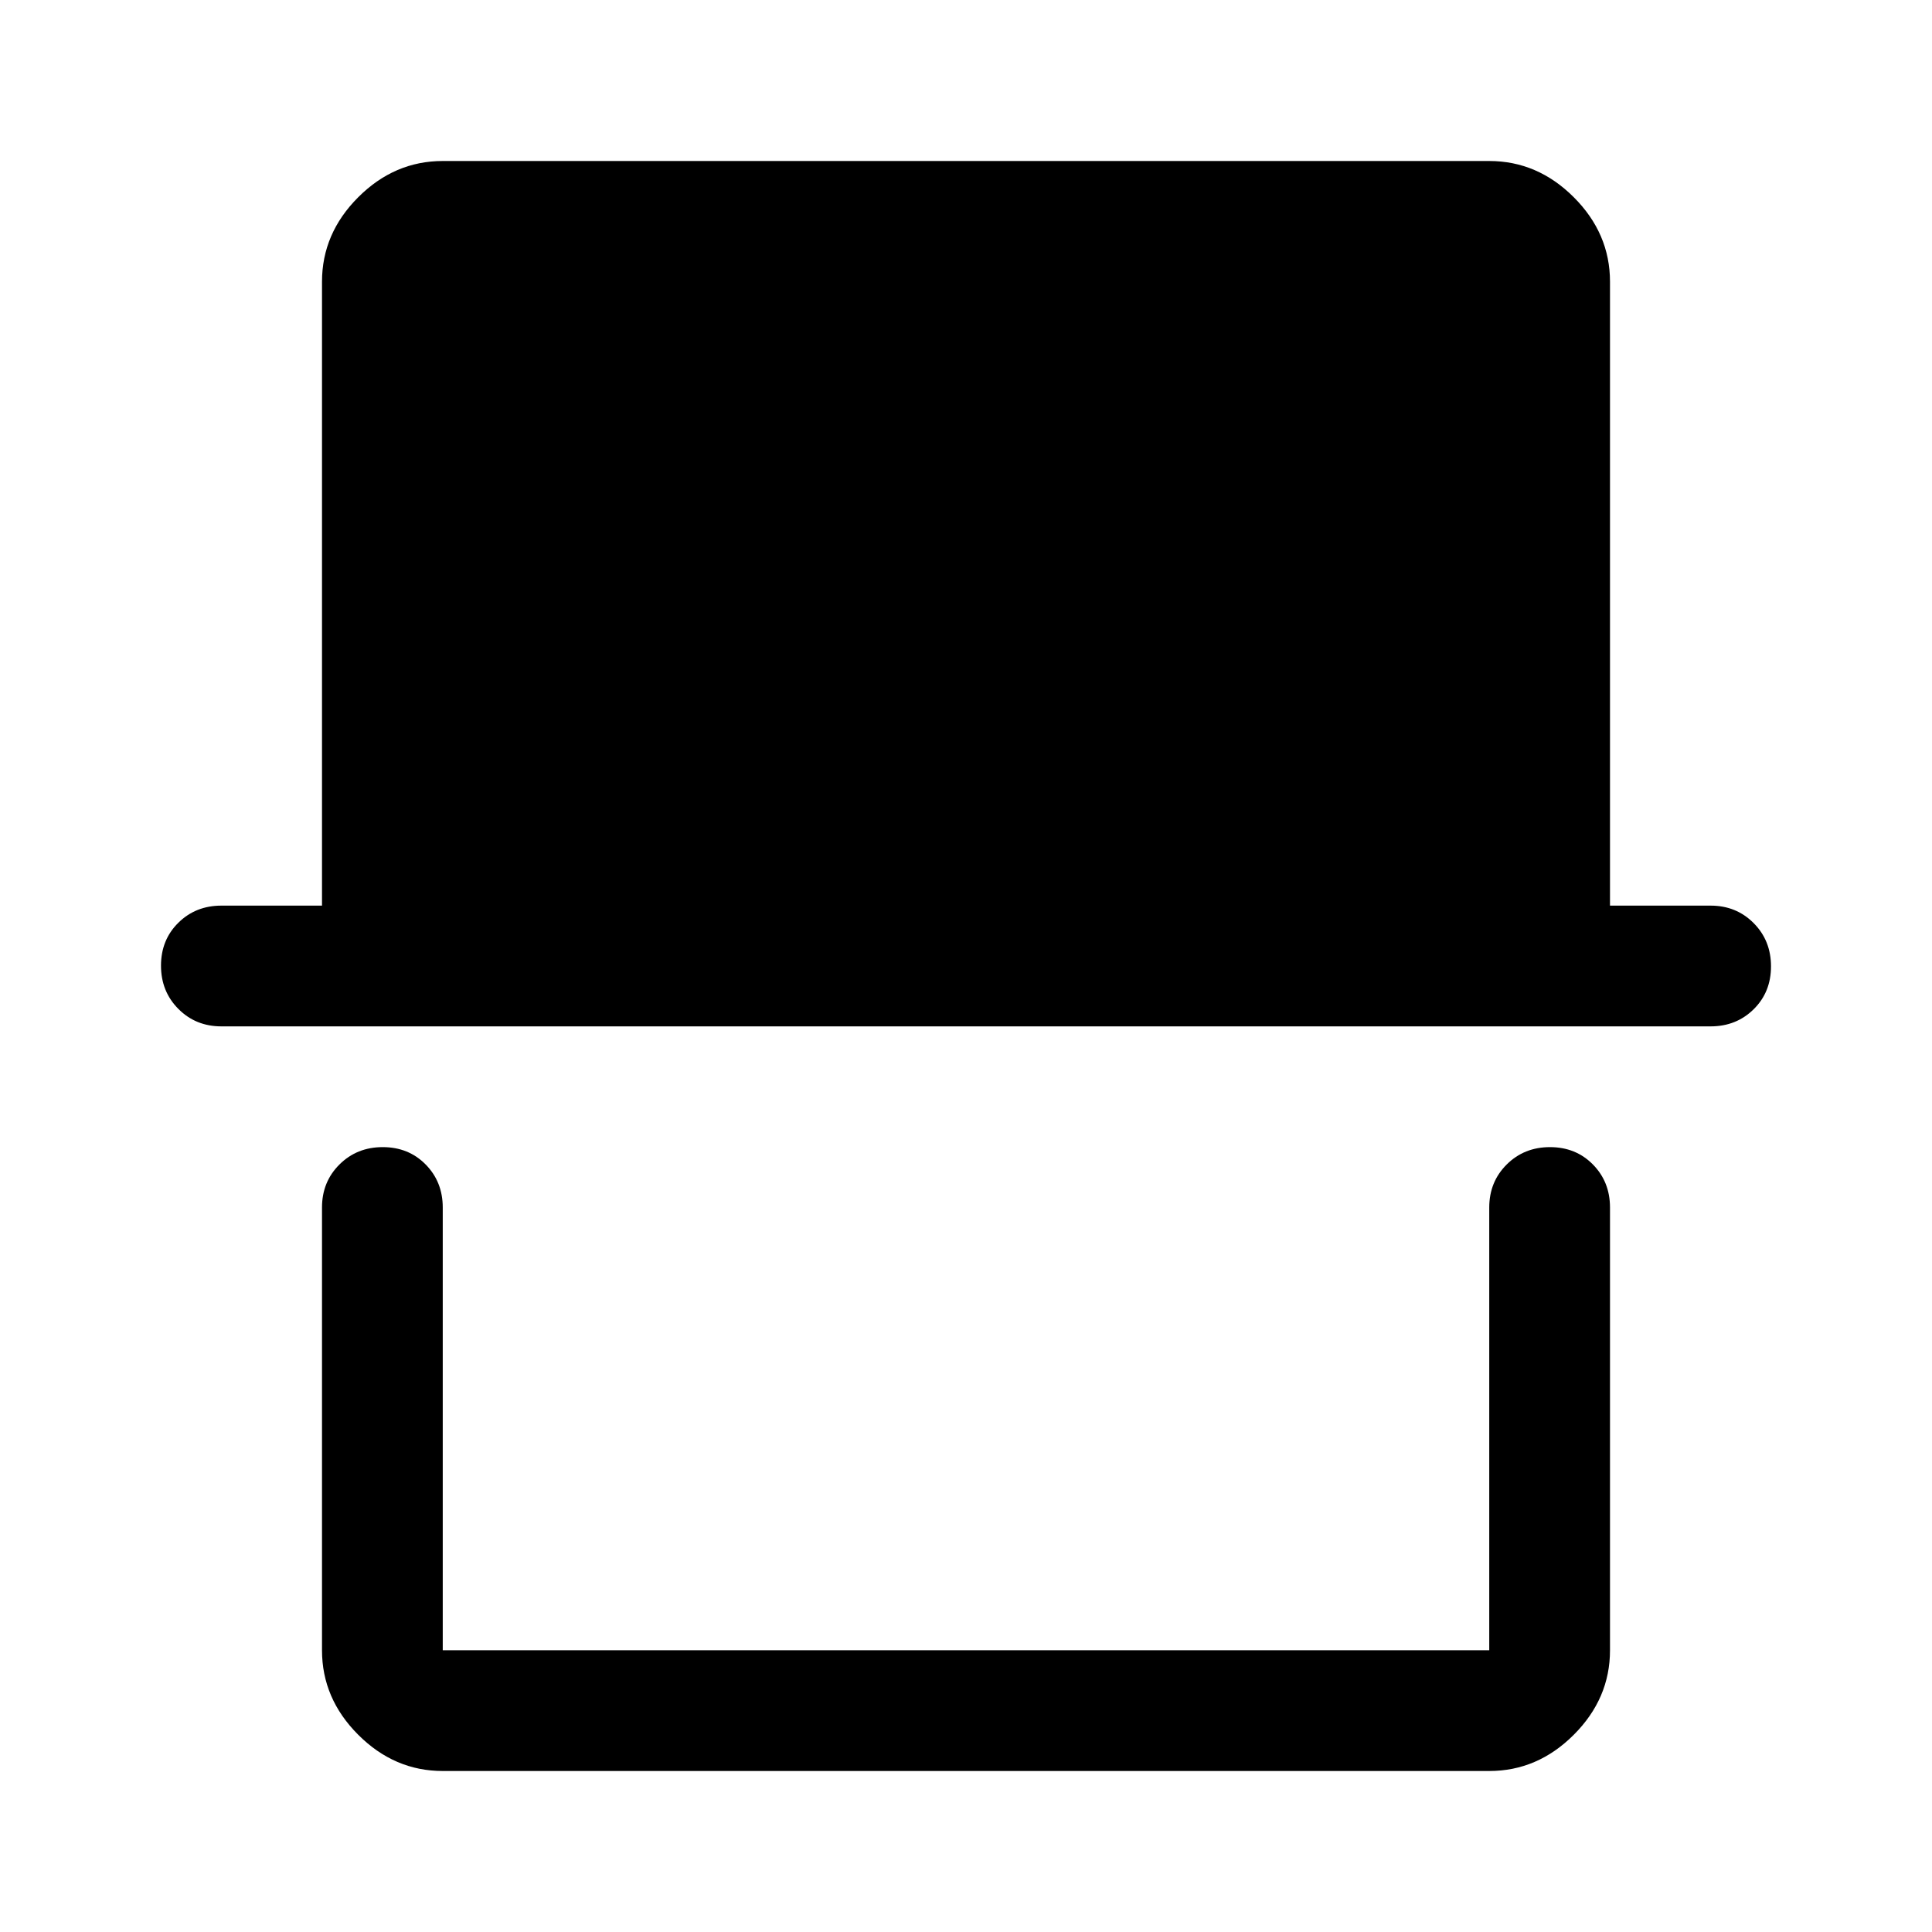
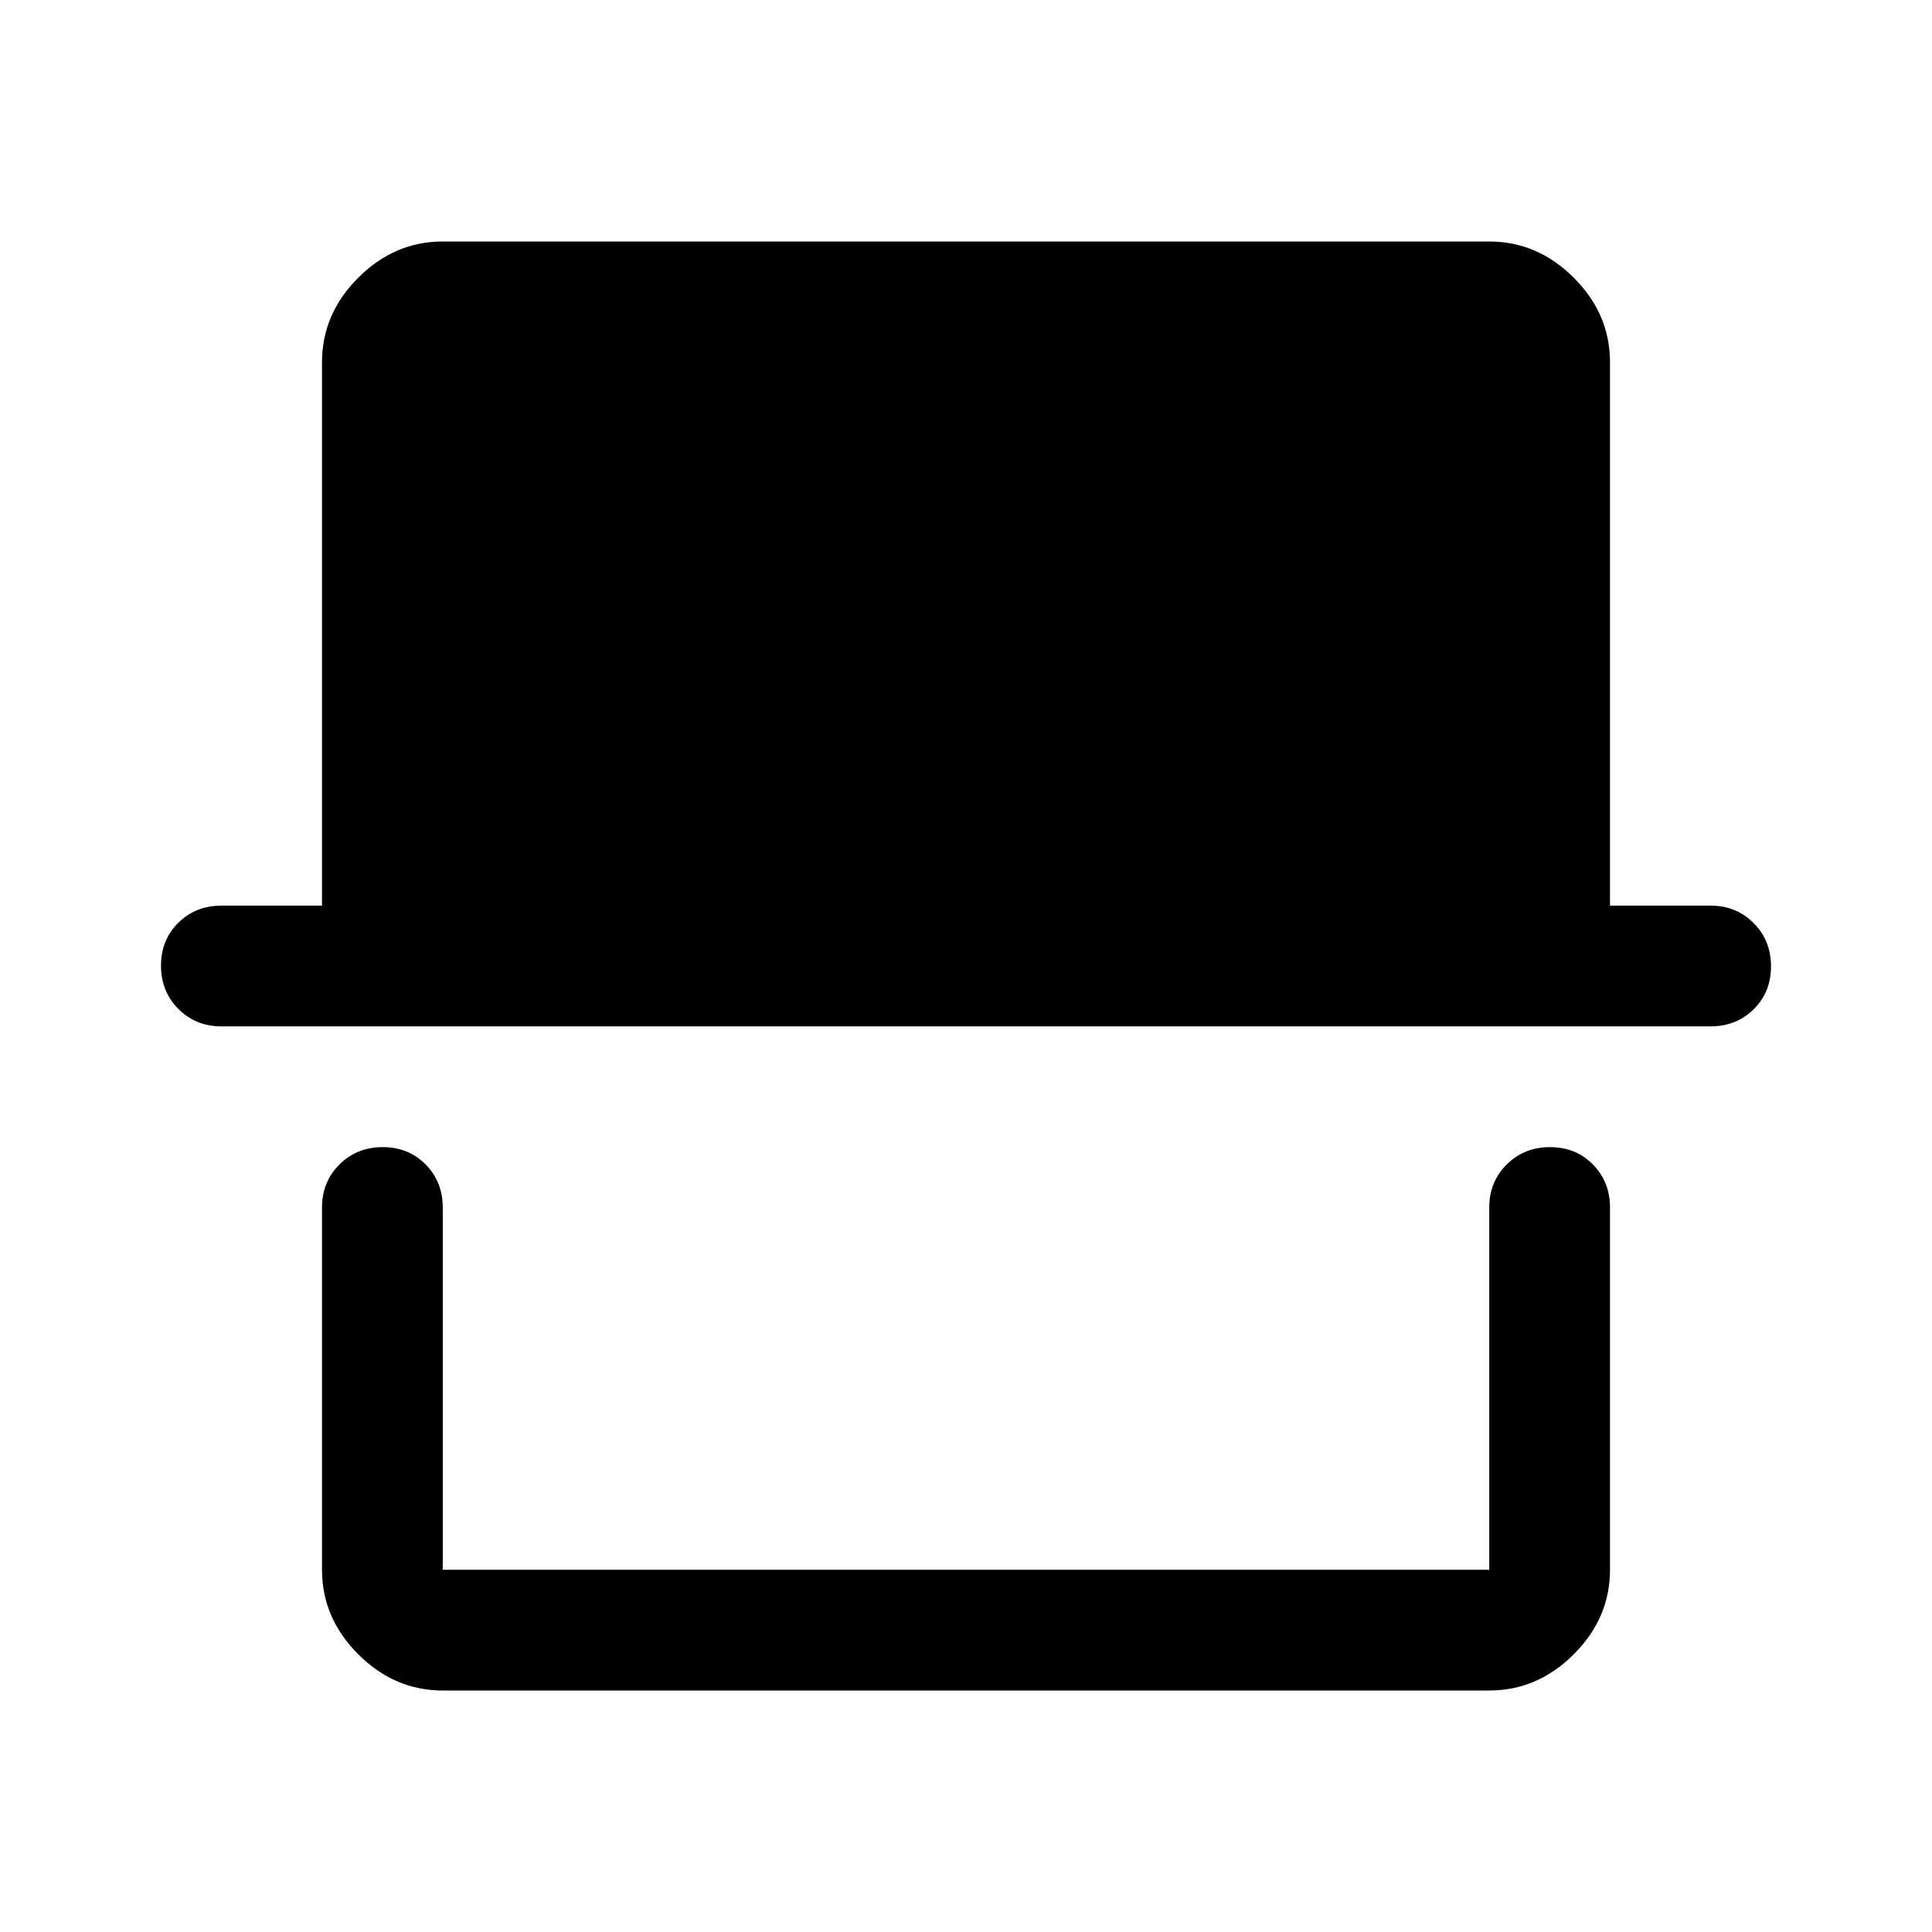
<svg xmlns="http://www.w3.org/2000/svg" width="48" height="48" viewBox="0 -960 960 960">
-   <path d="M220-80q-24 0-42-18t-18-42v-220q0-12.75 8.68-21.38 8.67-8.62 21.5-8.62 12.82 0 21.32 8.62 8.5 8.63 8.5 21.38v220h520v-220q0-12.75 8.68-21.38 8.67-8.62 21.5-8.62 12.82 0 21.32 8.62 8.5 8.63 8.5 21.38v220q0 24-18 42t-42 18H220ZM110-450q-12.75 0-21.37-8.68-8.63-8.67-8.63-21.5 0-12.82 8.63-21.32Q97.25-510 110-510h50v-310q0-24 18-42t42-18h520q24 0 42 18t18 42v310h50q12.75 0 21.38 8.68 8.62 8.67 8.62 21.5 0 12.82-8.62 21.32-8.63 8.5-21.38 8.5H110Zm630 310H220h520Z" />
+   <path d="M220-120q-24 0-42-18t-18-42v-180q0-12.75 8.68-21.38 8.67-8.62 21.5-8.62 12.82 0 21.32 8.62 8.5 8.63 8.5 21.38v180h520v-180q0-12.75 8.68-21.38 8.67-8.62 21.5-8.62 12.82 0 21.32 8.62 8.5 8.63 8.5 21.38v180q0 24-18 42t-42 18H220ZM110-450q-12.75 0-21.37-8.68-8.63-8.67-8.63-21.5 0-12.82 8.63-21.32Q97.25-510 110-510h50v-270q0-24 18-42t42-18h520q24 0 42 18t18 42v270h50q12.75 0 21.38 8.68 8.62 8.67 8.62 21.5 0 12.82-8.62 21.32-8.63 8.5-21.38 8.5H110Zm630 270H220h520Z" />
</svg>
